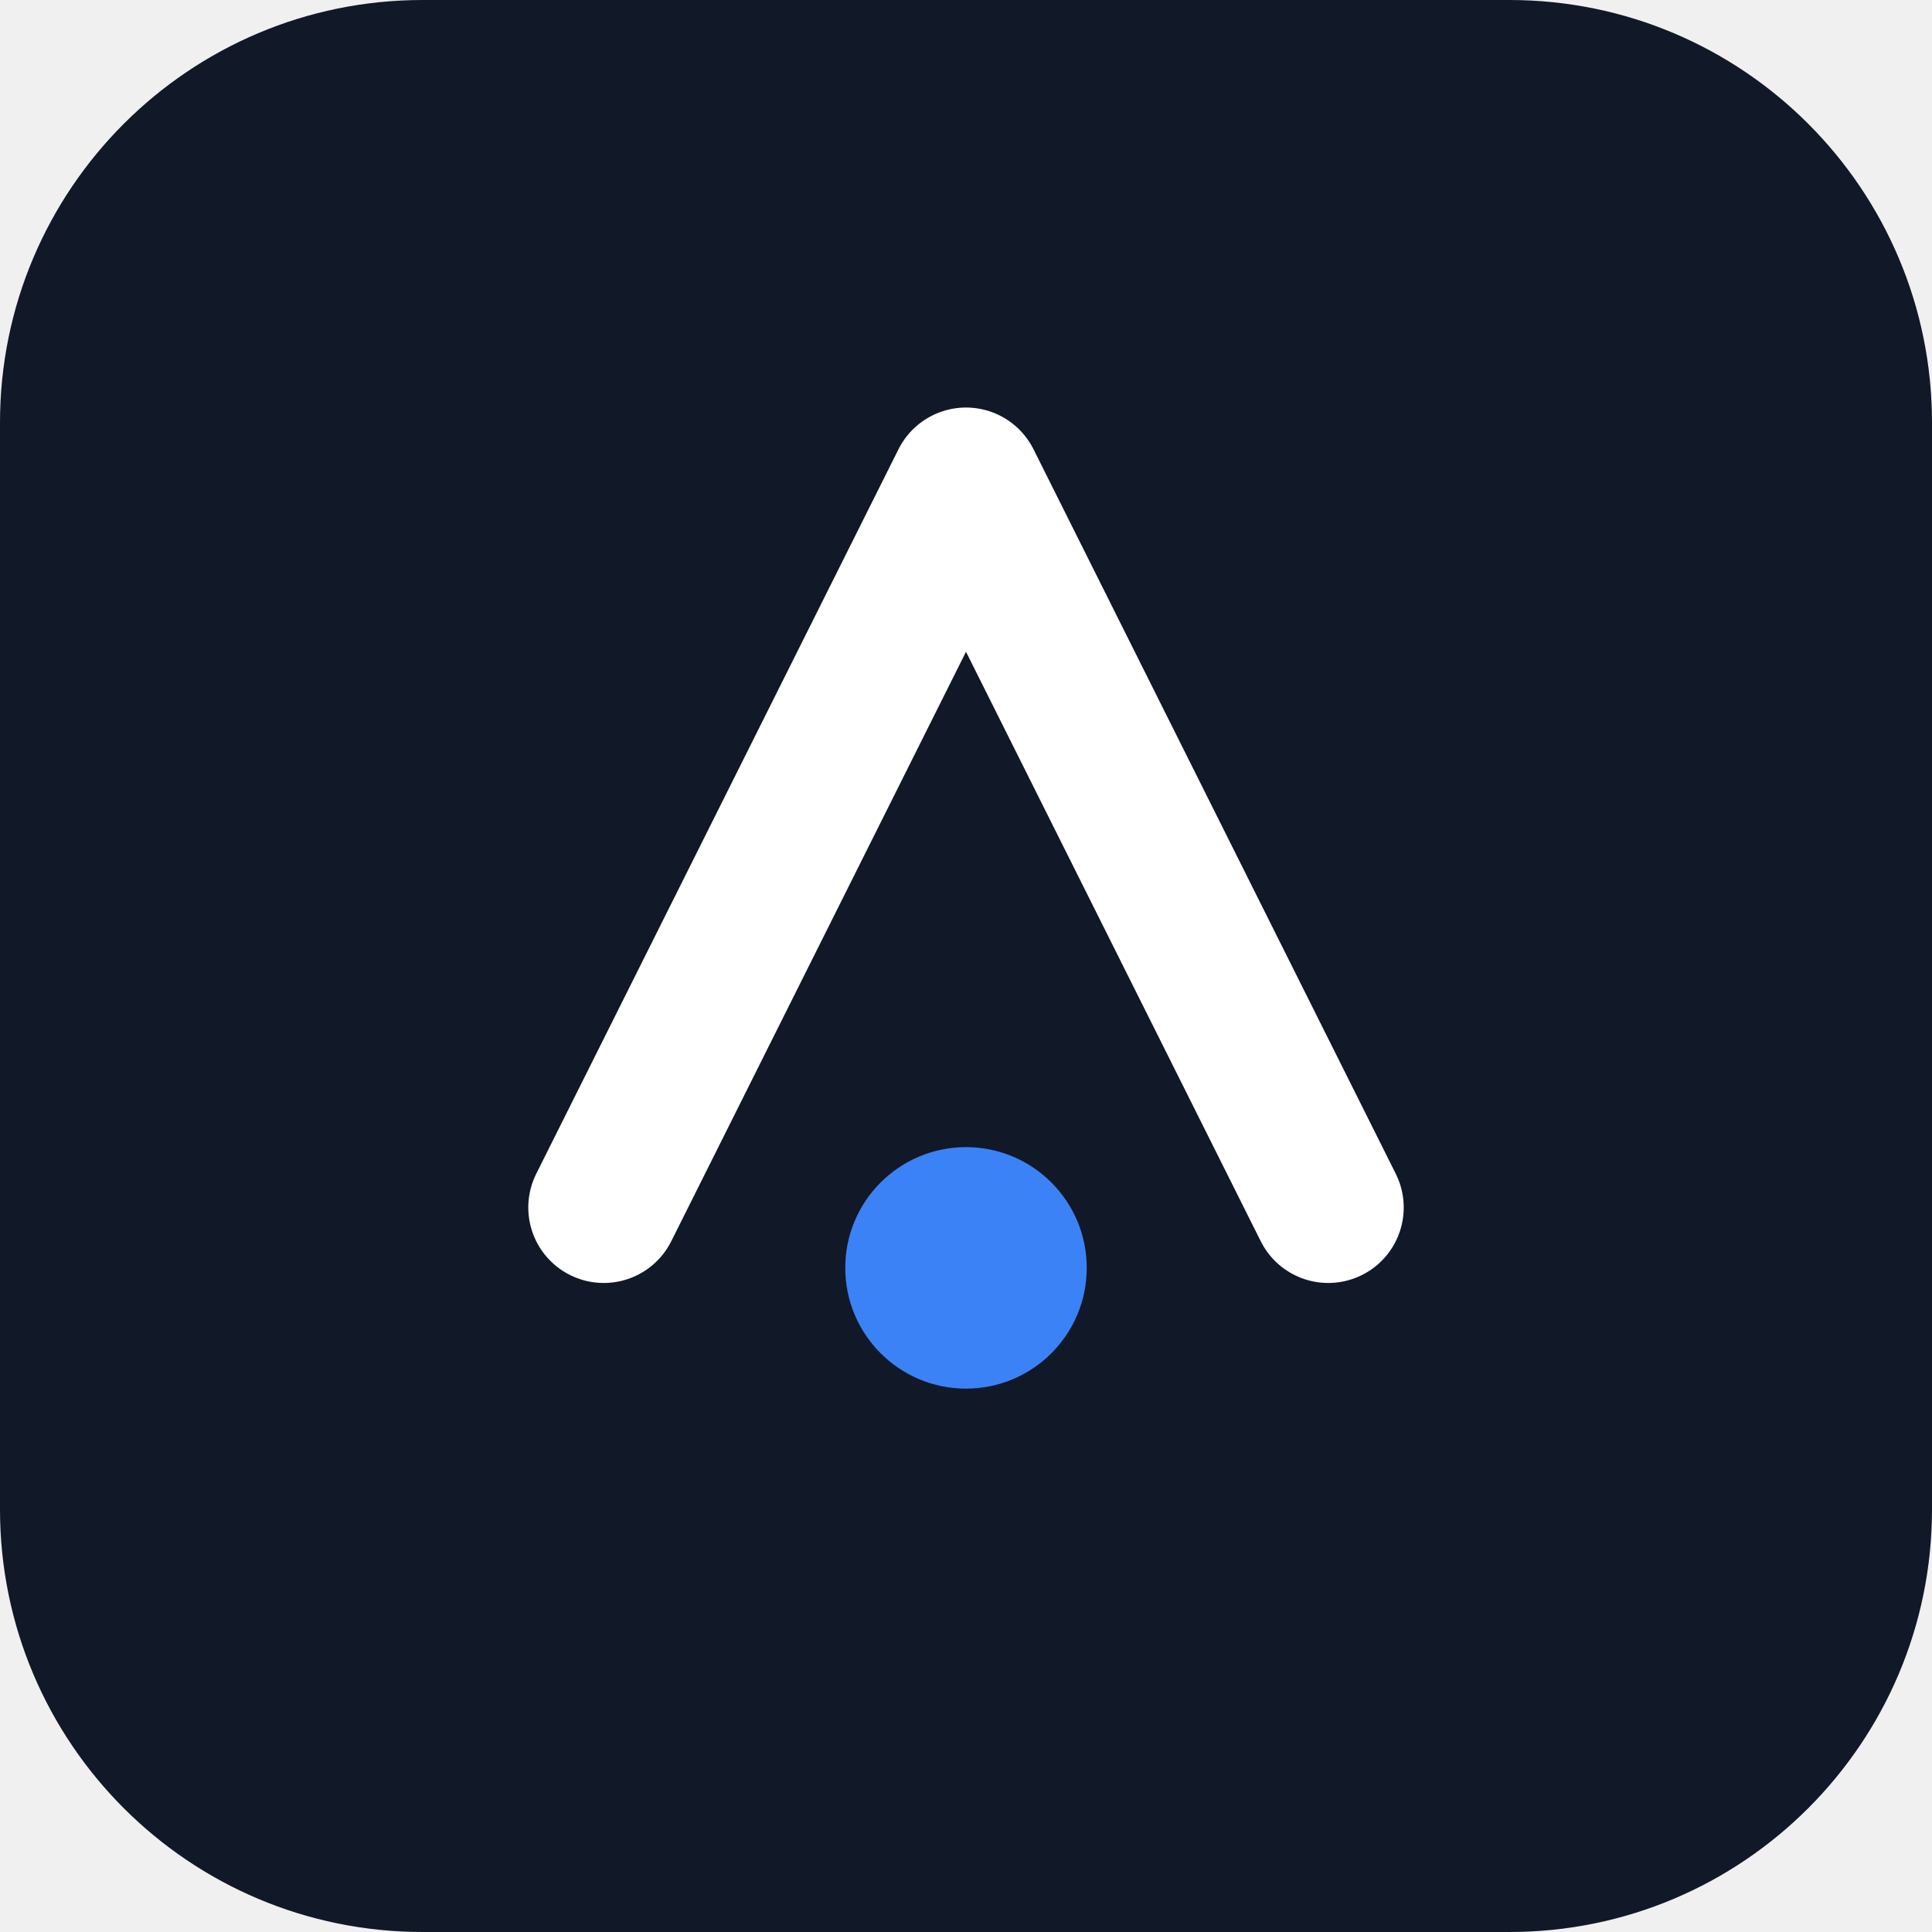
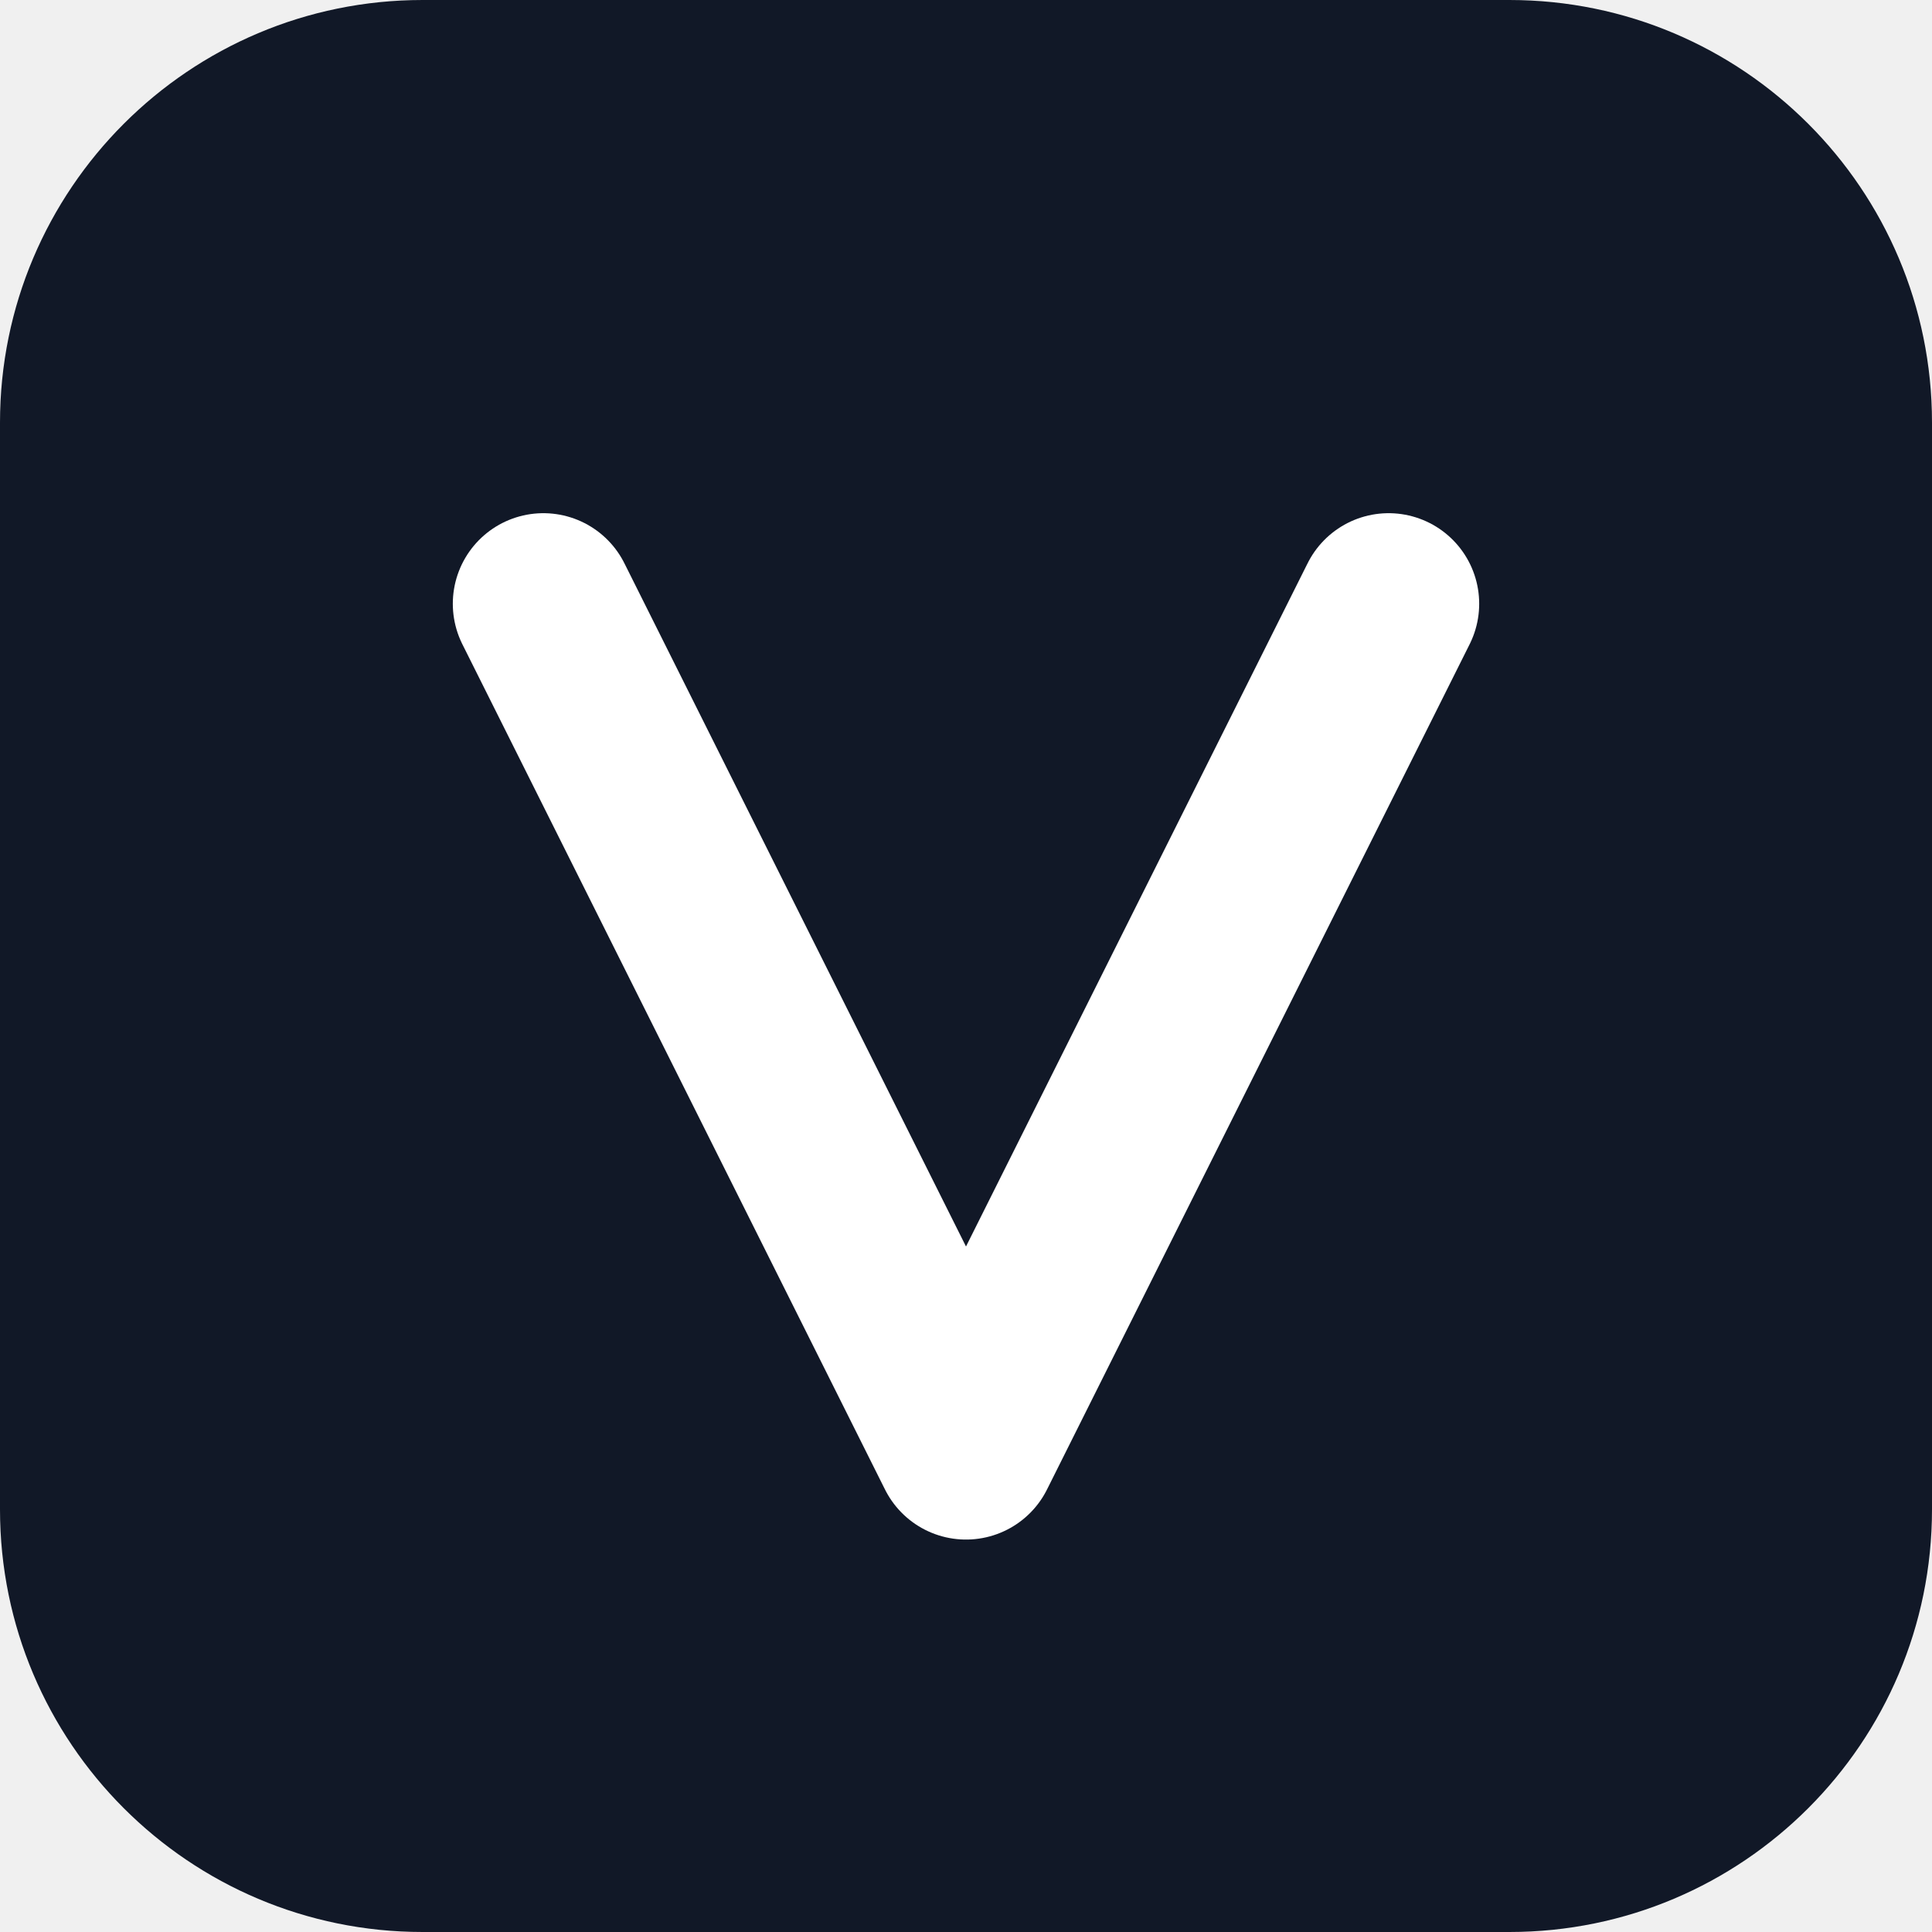
<svg xmlns="http://www.w3.org/2000/svg" viewBox="0 0 32 32" fill="none">
  <rect width="32" height="32" rx="7" fill="#111827" />
-   <path d="M10 20L16 8l6 12" stroke="#fff" stroke-width="2.5" stroke-linecap="round" stroke-linejoin="round" fill="none" />
-   <circle cx="16" cy="21" r="2" fill="#3b82f6" />
+   <path d="M9 10l7 14 7-14" stroke="#fff" stroke-width="3" stroke-linecap="round" stroke-linejoin="round" fill="none" />
</svg>
